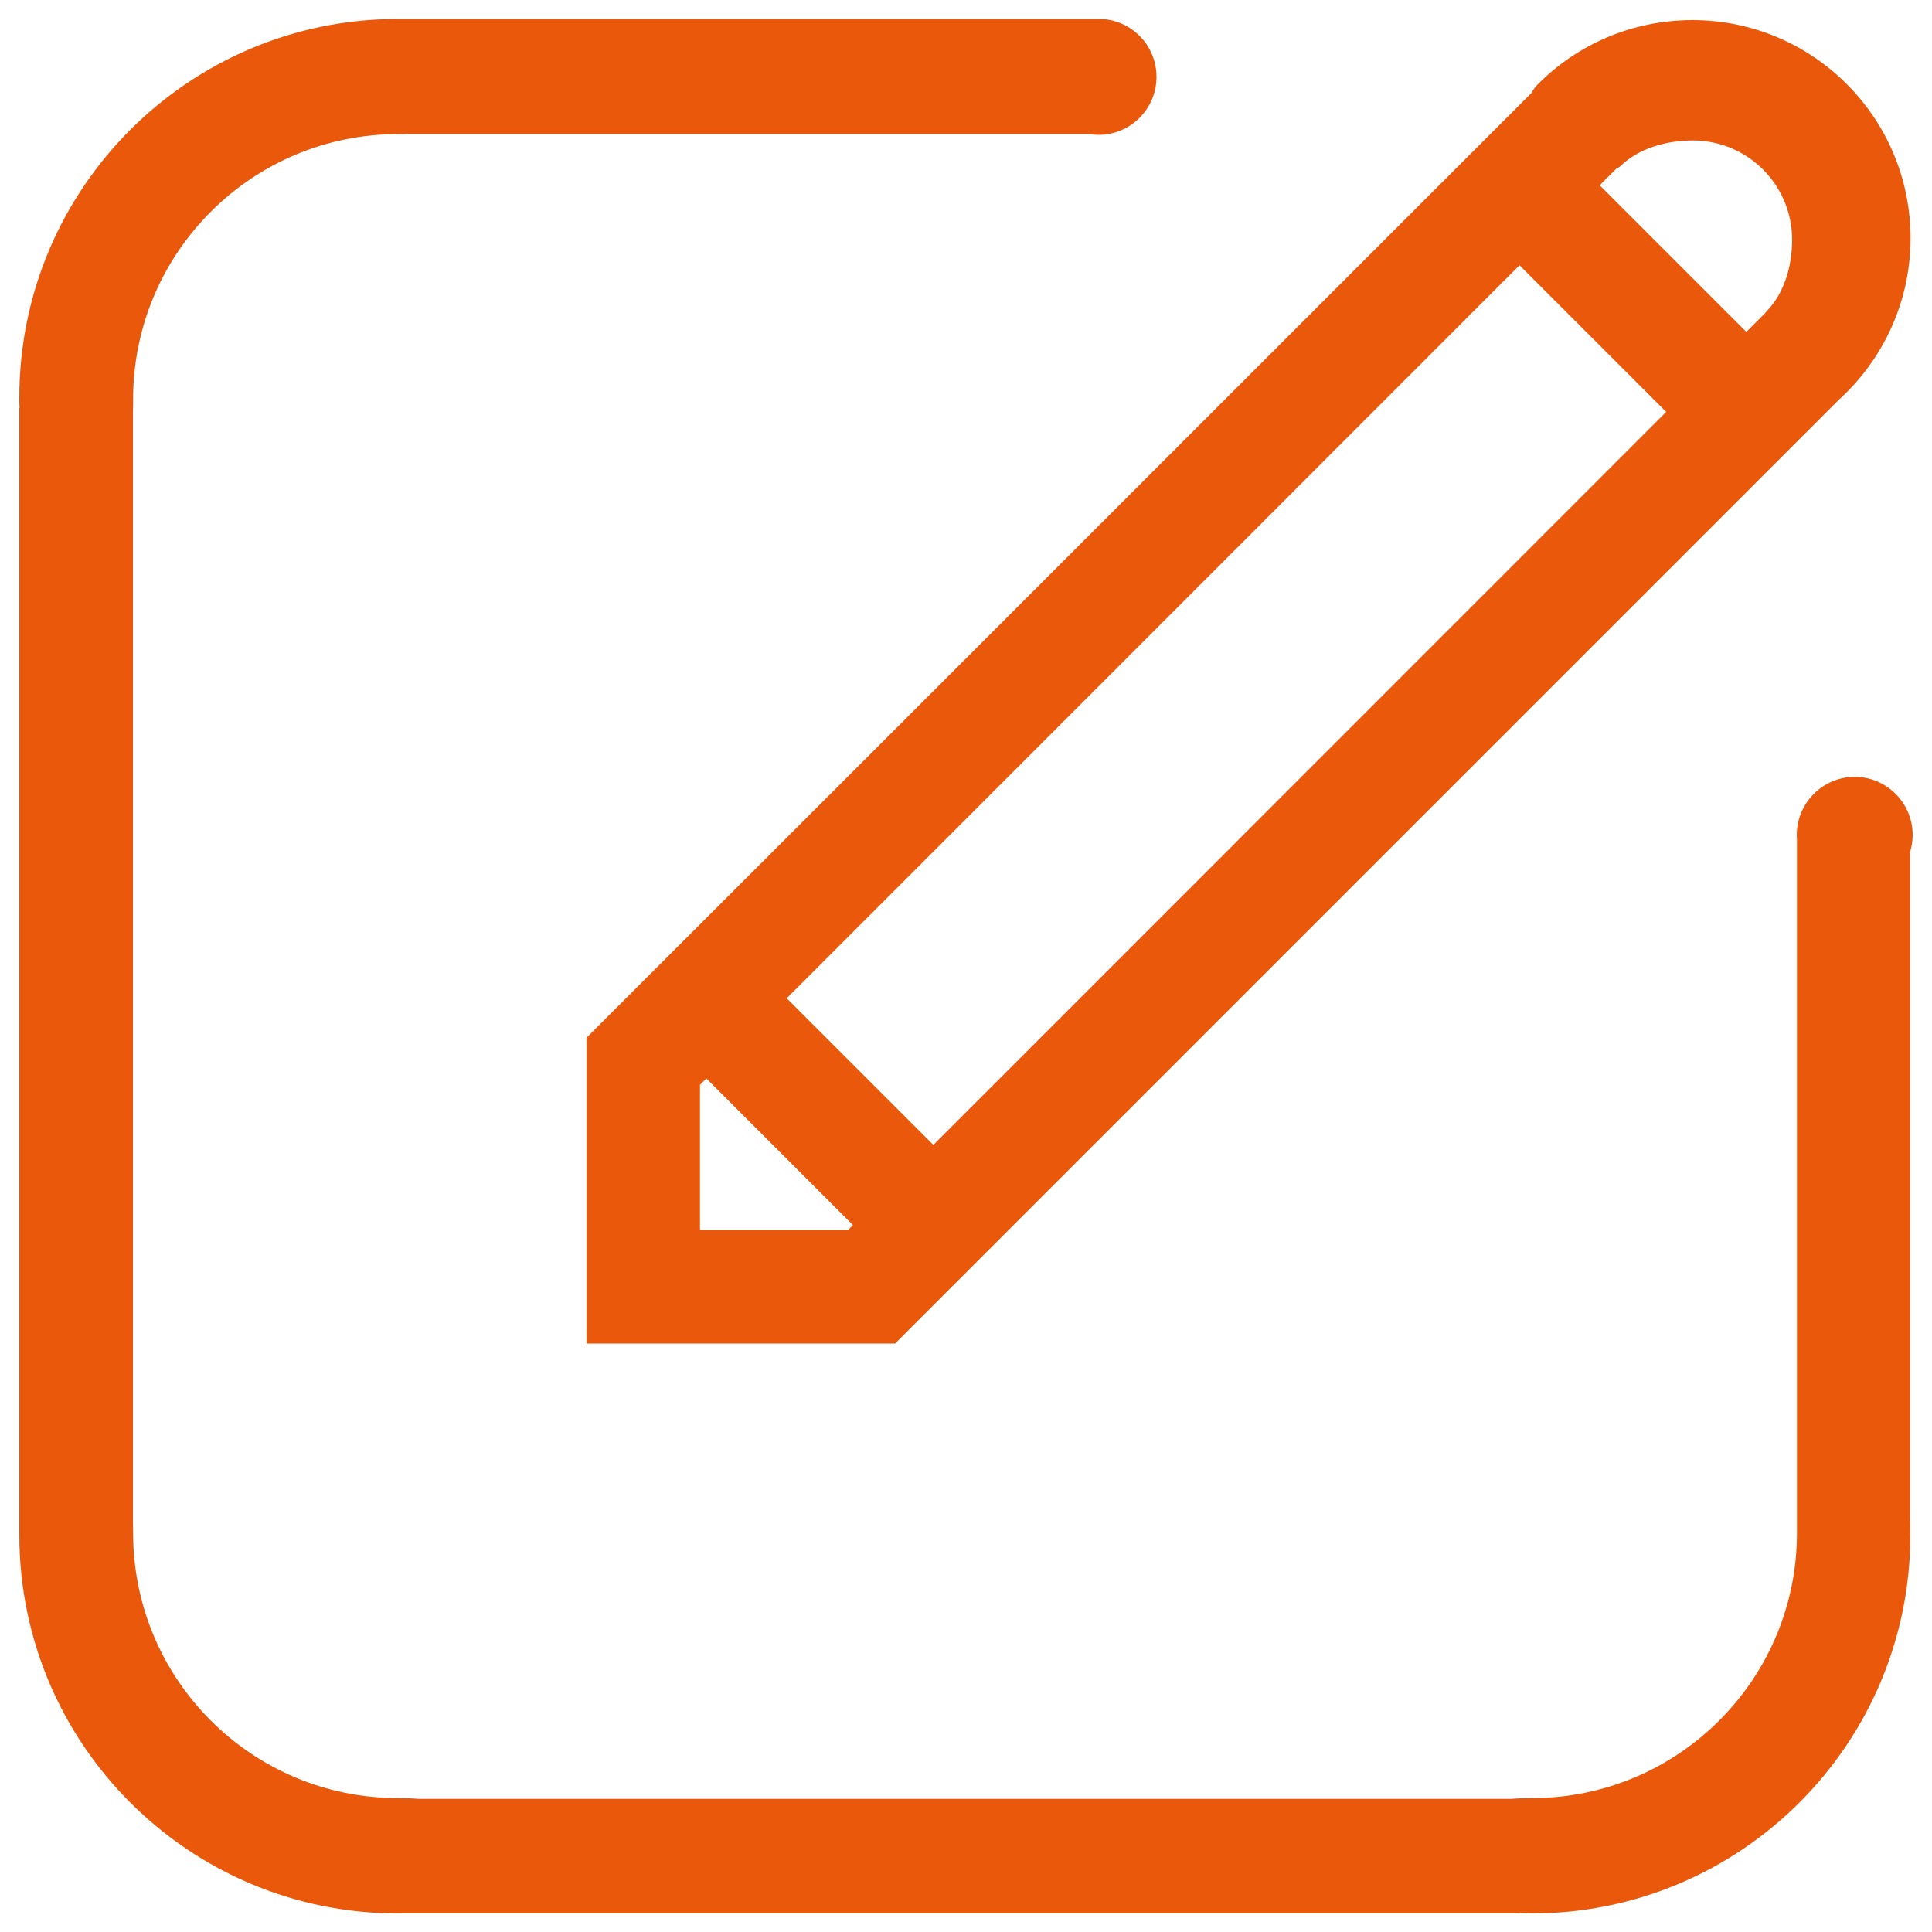
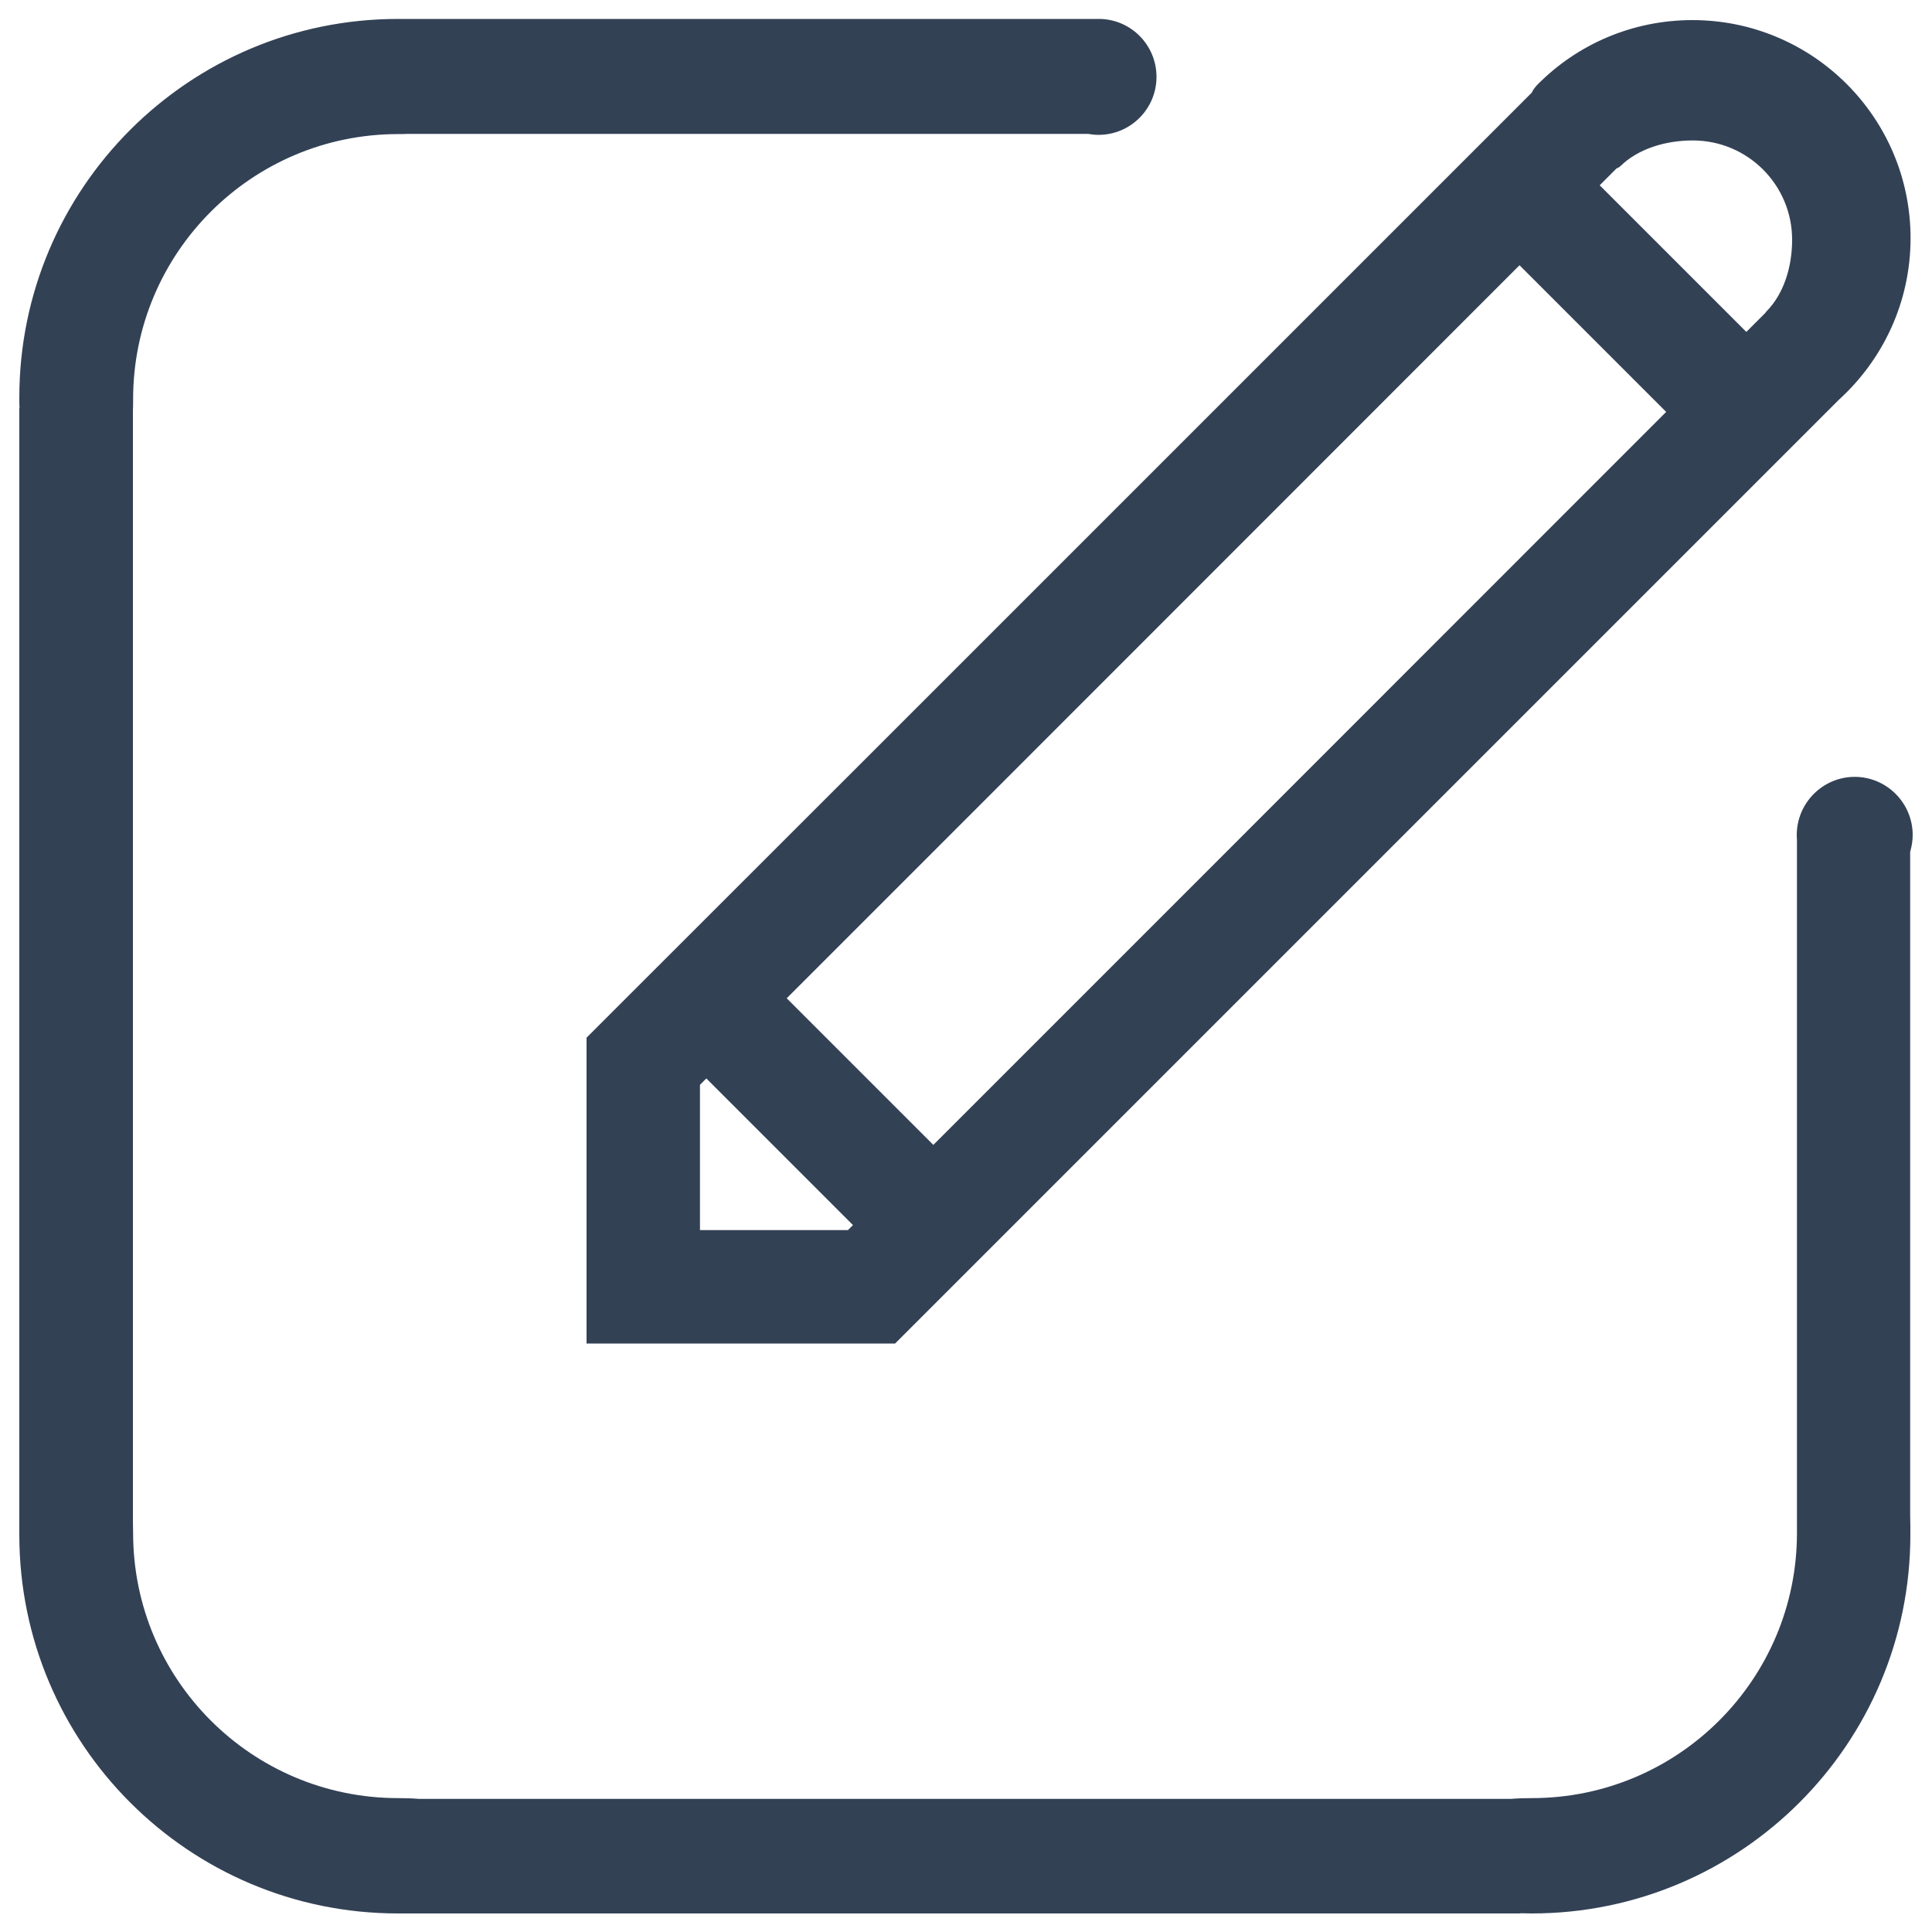
<svg xmlns="http://www.w3.org/2000/svg" version="1.1" x="0px" y="0px" viewBox="0 0 1000 1000" enable-background="new 0 0 1000 1000" xml:space="preserve">
  <g>
-     <path fill="#EA580C" d="M988.7,784.7V440.9c0.8-2.8,1.3-5.7,1.3-8.7c0-16.6-13.5-30.1-30-30.1s-30,13.5-30,30.1c0,0.8,0,1.5,0.1,2.3v357.9h0c0,0.4,0,0.7,0,1.1c0,75.7-61.4,137.2-137.2,137.2c-3.7,0-7.3,0.1-10.8,0.4l-565.2,0c-3.5-0.3-7.1-0.4-10.8-0.4c-75.8,0-137.2-61.4-137.2-137.2c0-2-0.1-4-0.1-6V212.6c0.1-2,0.1-4,0.1-6c0-75.7,61.4-137.2,137.2-137.2c1.6,0,3.1,0,4.6-0.1h352.5c1.7,0.3,3.5,0.5,5.4,0.5c16.6,0,30-13.5,30-30c0-16.3-12.9-29.5-29-30v0h-1c0,0,0,0,0,0c0,0,0,0,0,0H210.2v0c-1.4,0-2.8,0-4.2,0c-108.2,0-196,87.7-196,196c0,1.9,0,3.7,0.1,5.4H10v581.5h0c0,0.6,0,1.1,0,1.7c0,108.2,87.7,196,196,196c0.6,0,1.1,0,1.6,0v0h579.3v-0.1c1.9,0,3.9,0.1,5.9,0.1c108.2,0,196-87.7,196-196C988.8,791,988.8,787.8,988.7,784.7L988.7,784.7z M478.8,362L303.6,537.1h0v99.6h0v58.7h159.7v0l0,0l317.2-317.2l0,0l171.2-171.2c22.8-20.7,37.2-50.5,37.2-83.7c0-62.4-50.6-112.9-112.9-112.9c-31.3,0-59.7,12.7-80.1,33.3c-1.4,1.4-2.4,2.8-3.1,4.3L478.8,362L478.8,362z M438.9,636.7h-76.6v-75.2l3.3-3.3l75.9,75.9L438.9,636.7z M836.7,87.2c0.8-0.3,1.5-0.7,2-1.2c9.3-9.1,23.5-13.3,37.5-13.3c28.4,0,51.4,23,51.4,51.4c0,13.9-4.2,27.8-13.2,37c-0.2,0.3-0.5,0.5-0.7,0.9l-9.8,9.8l-75.9-75.9L836.7,87.2z M786.5,137.3l75.9,75.9L593.5,482.2L483.1,592.6l-75.9-75.9L517.9,406L786.5,137.3z" />
+     <path fill="#334155" d="M988.7,784.7V440.9c0.8-2.8,1.3-5.7,1.3-8.7c0-16.6-13.5-30.1-30-30.1s-30,13.5-30,30.1c0,0.8,0,1.5,0.1,2.3v357.9h0c0,0.4,0,0.7,0,1.1c0,75.7-61.4,137.2-137.2,137.2c-3.7,0-7.3,0.1-10.8,0.4l-565.2,0c-3.5-0.3-7.1-0.4-10.8-0.4c-75.8,0-137.2-61.4-137.2-137.2c0-2-0.1-4-0.1-6V212.6c0.1-2,0.1-4,0.1-6c0-75.7,61.4-137.2,137.2-137.2c1.6,0,3.1,0,4.6-0.1h352.5c1.7,0.3,3.5,0.5,5.4,0.5c16.6,0,30-13.5,30-30c0-16.3-12.9-29.5-29-30v0h-1c0,0,0,0,0,0c0,0,0,0,0,0H210.2v0c-1.4,0-2.8,0-4.2,0c-108.2,0-196,87.7-196,196c0,1.9,0,3.7,0.1,5.4H10v581.5h0c0,0.6,0,1.1,0,1.7c0,108.2,87.7,196,196,196c0.6,0,1.1,0,1.6,0v0h579.3v-0.1c1.9,0,3.9,0.1,5.9,0.1c108.2,0,196-87.7,196-196C988.8,791,988.8,787.8,988.7,784.7L988.7,784.7z M478.8,362L303.6,537.1h0v99.6h0v58.7h159.7v0l0,0l317.2-317.2l0,0l171.2-171.2c22.8-20.7,37.2-50.5,37.2-83.7c0-62.4-50.6-112.9-112.9-112.9c-31.3,0-59.7,12.7-80.1,33.3c-1.4,1.4-2.4,2.8-3.1,4.3L478.8,362L478.8,362z M438.9,636.7h-76.6v-75.2l3.3-3.3l75.9,75.9L438.9,636.7z M836.7,87.2c0.8-0.3,1.5-0.7,2-1.2c9.3-9.1,23.5-13.3,37.5-13.3c28.4,0,51.4,23,51.4,51.4c0,13.9-4.2,27.8-13.2,37c-0.2,0.3-0.5,0.5-0.7,0.9l-9.8,9.8l-75.9-75.9L836.7,87.2z M786.5,137.3l75.9,75.9L593.5,482.2L483.1,592.6l-75.9-75.9L517.9,406L786.5,137.3z" />
  </g>
</svg>
